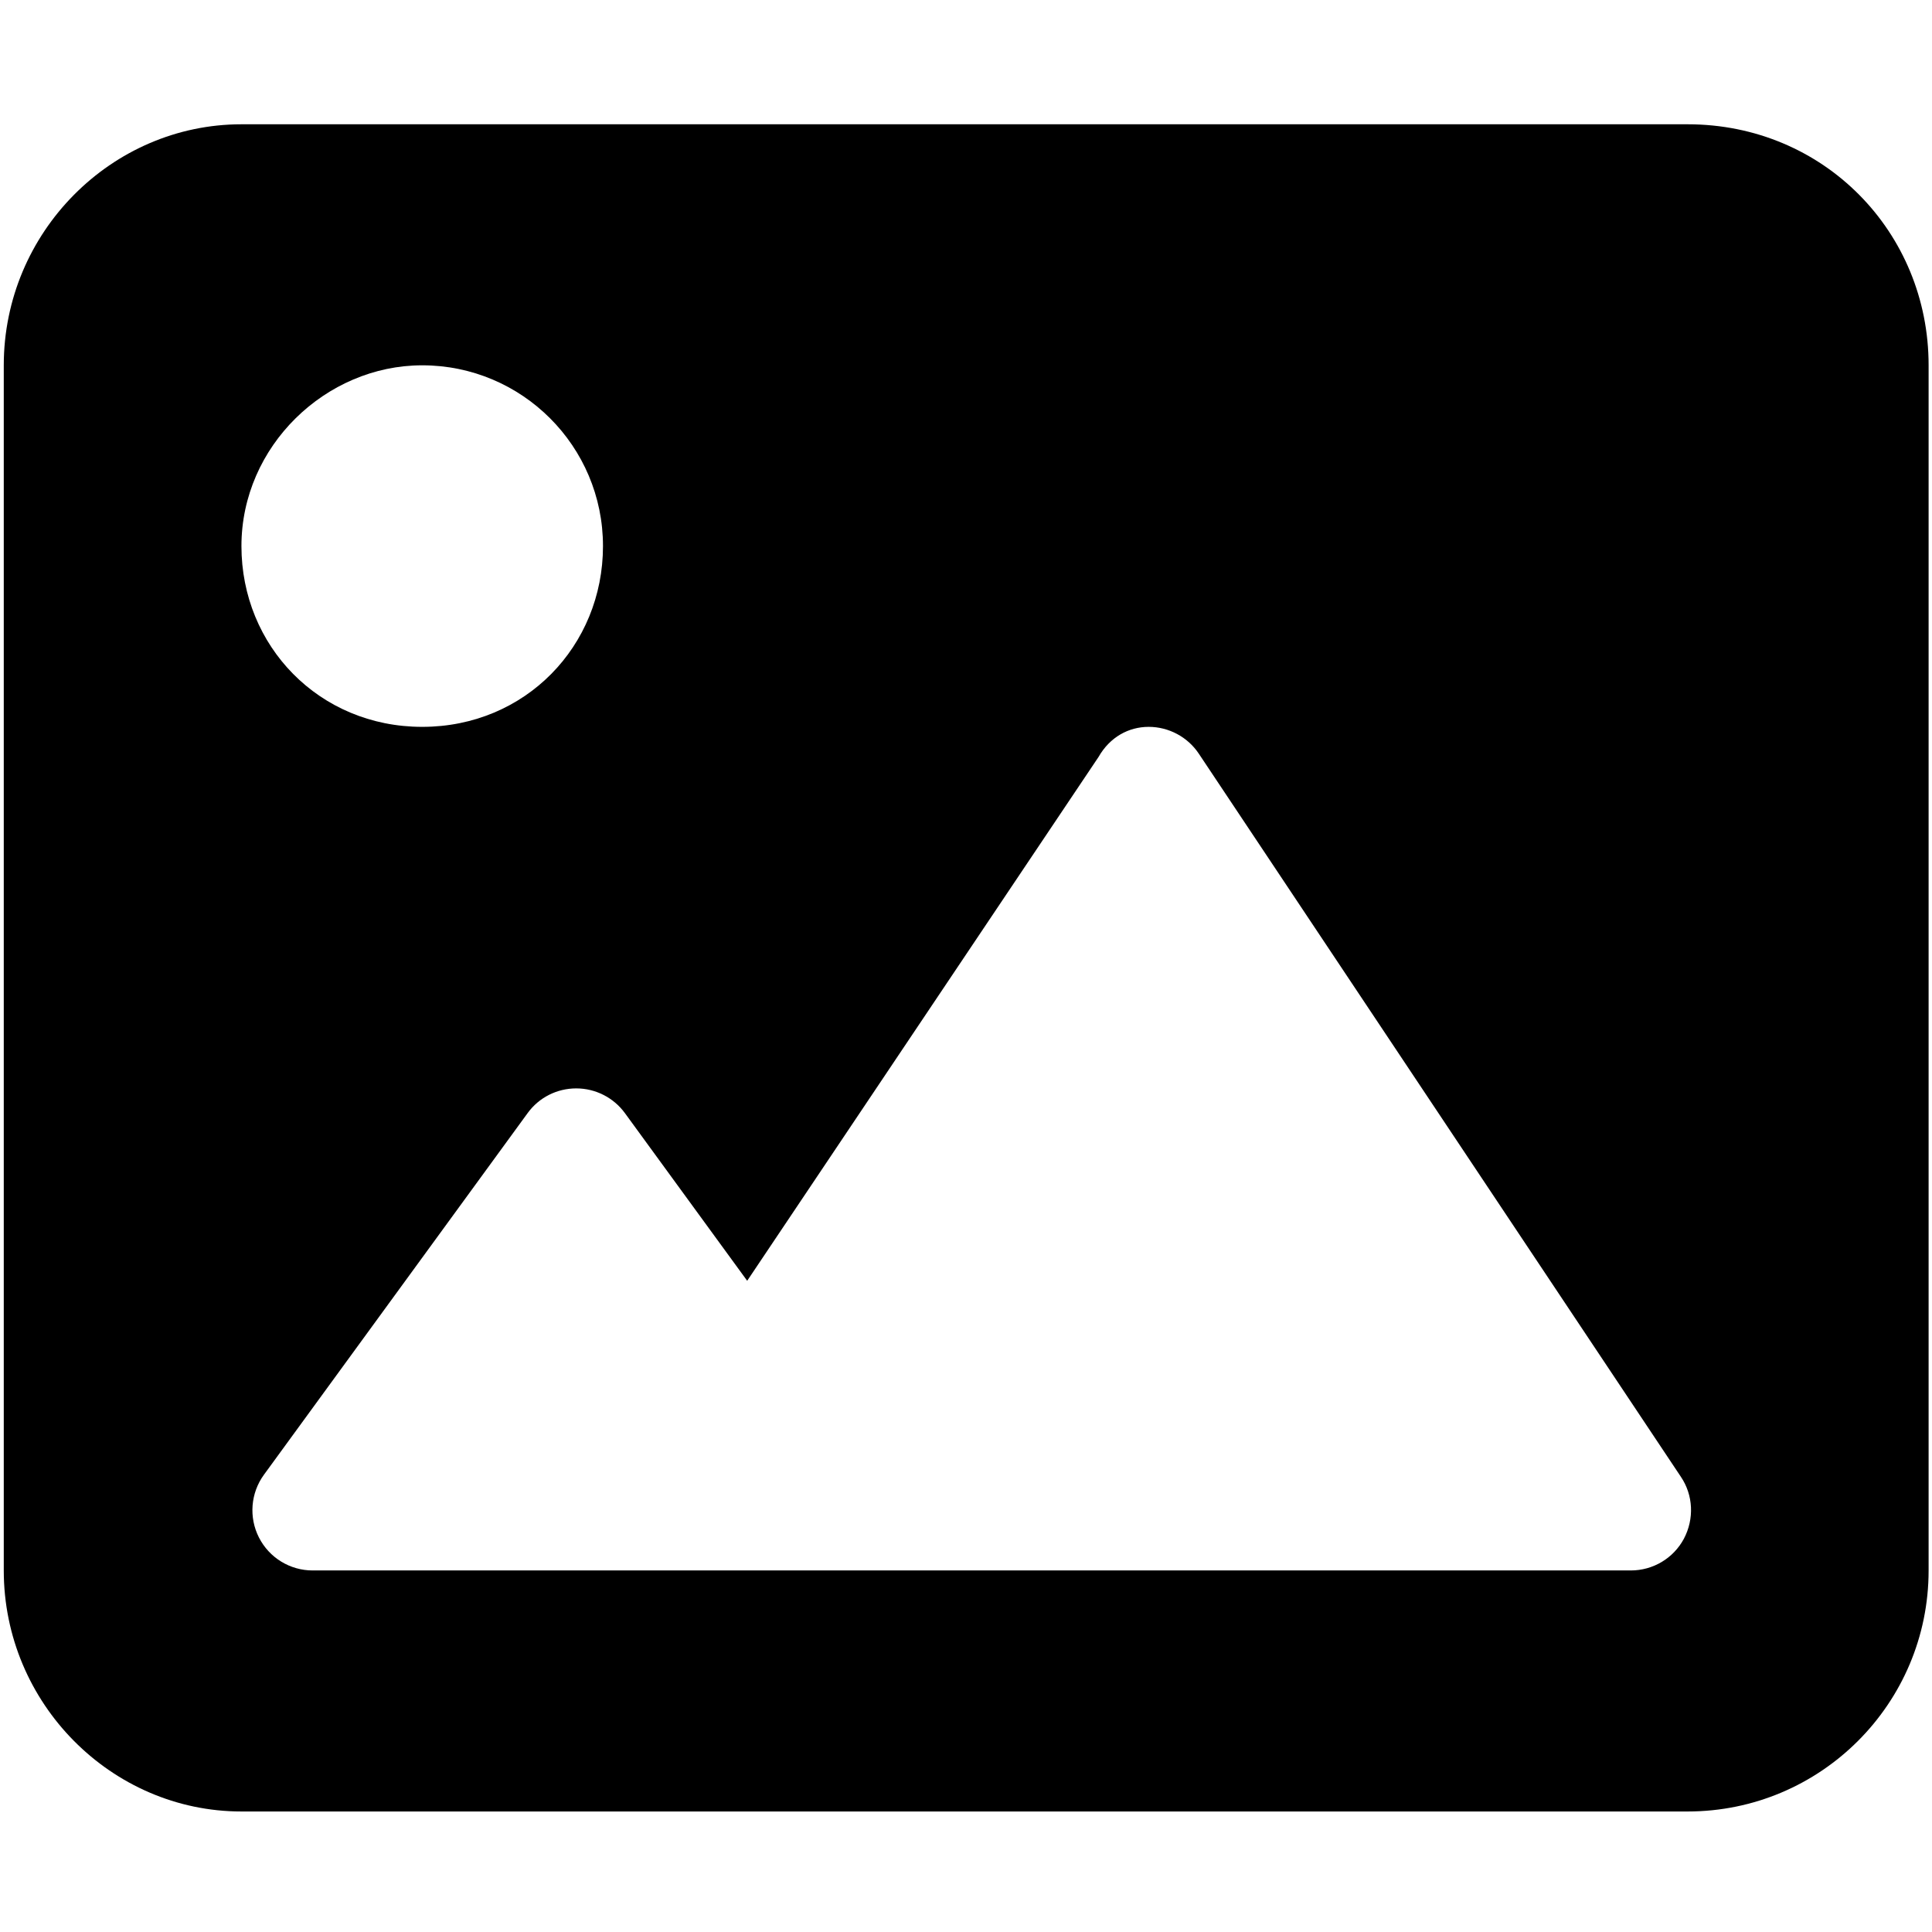
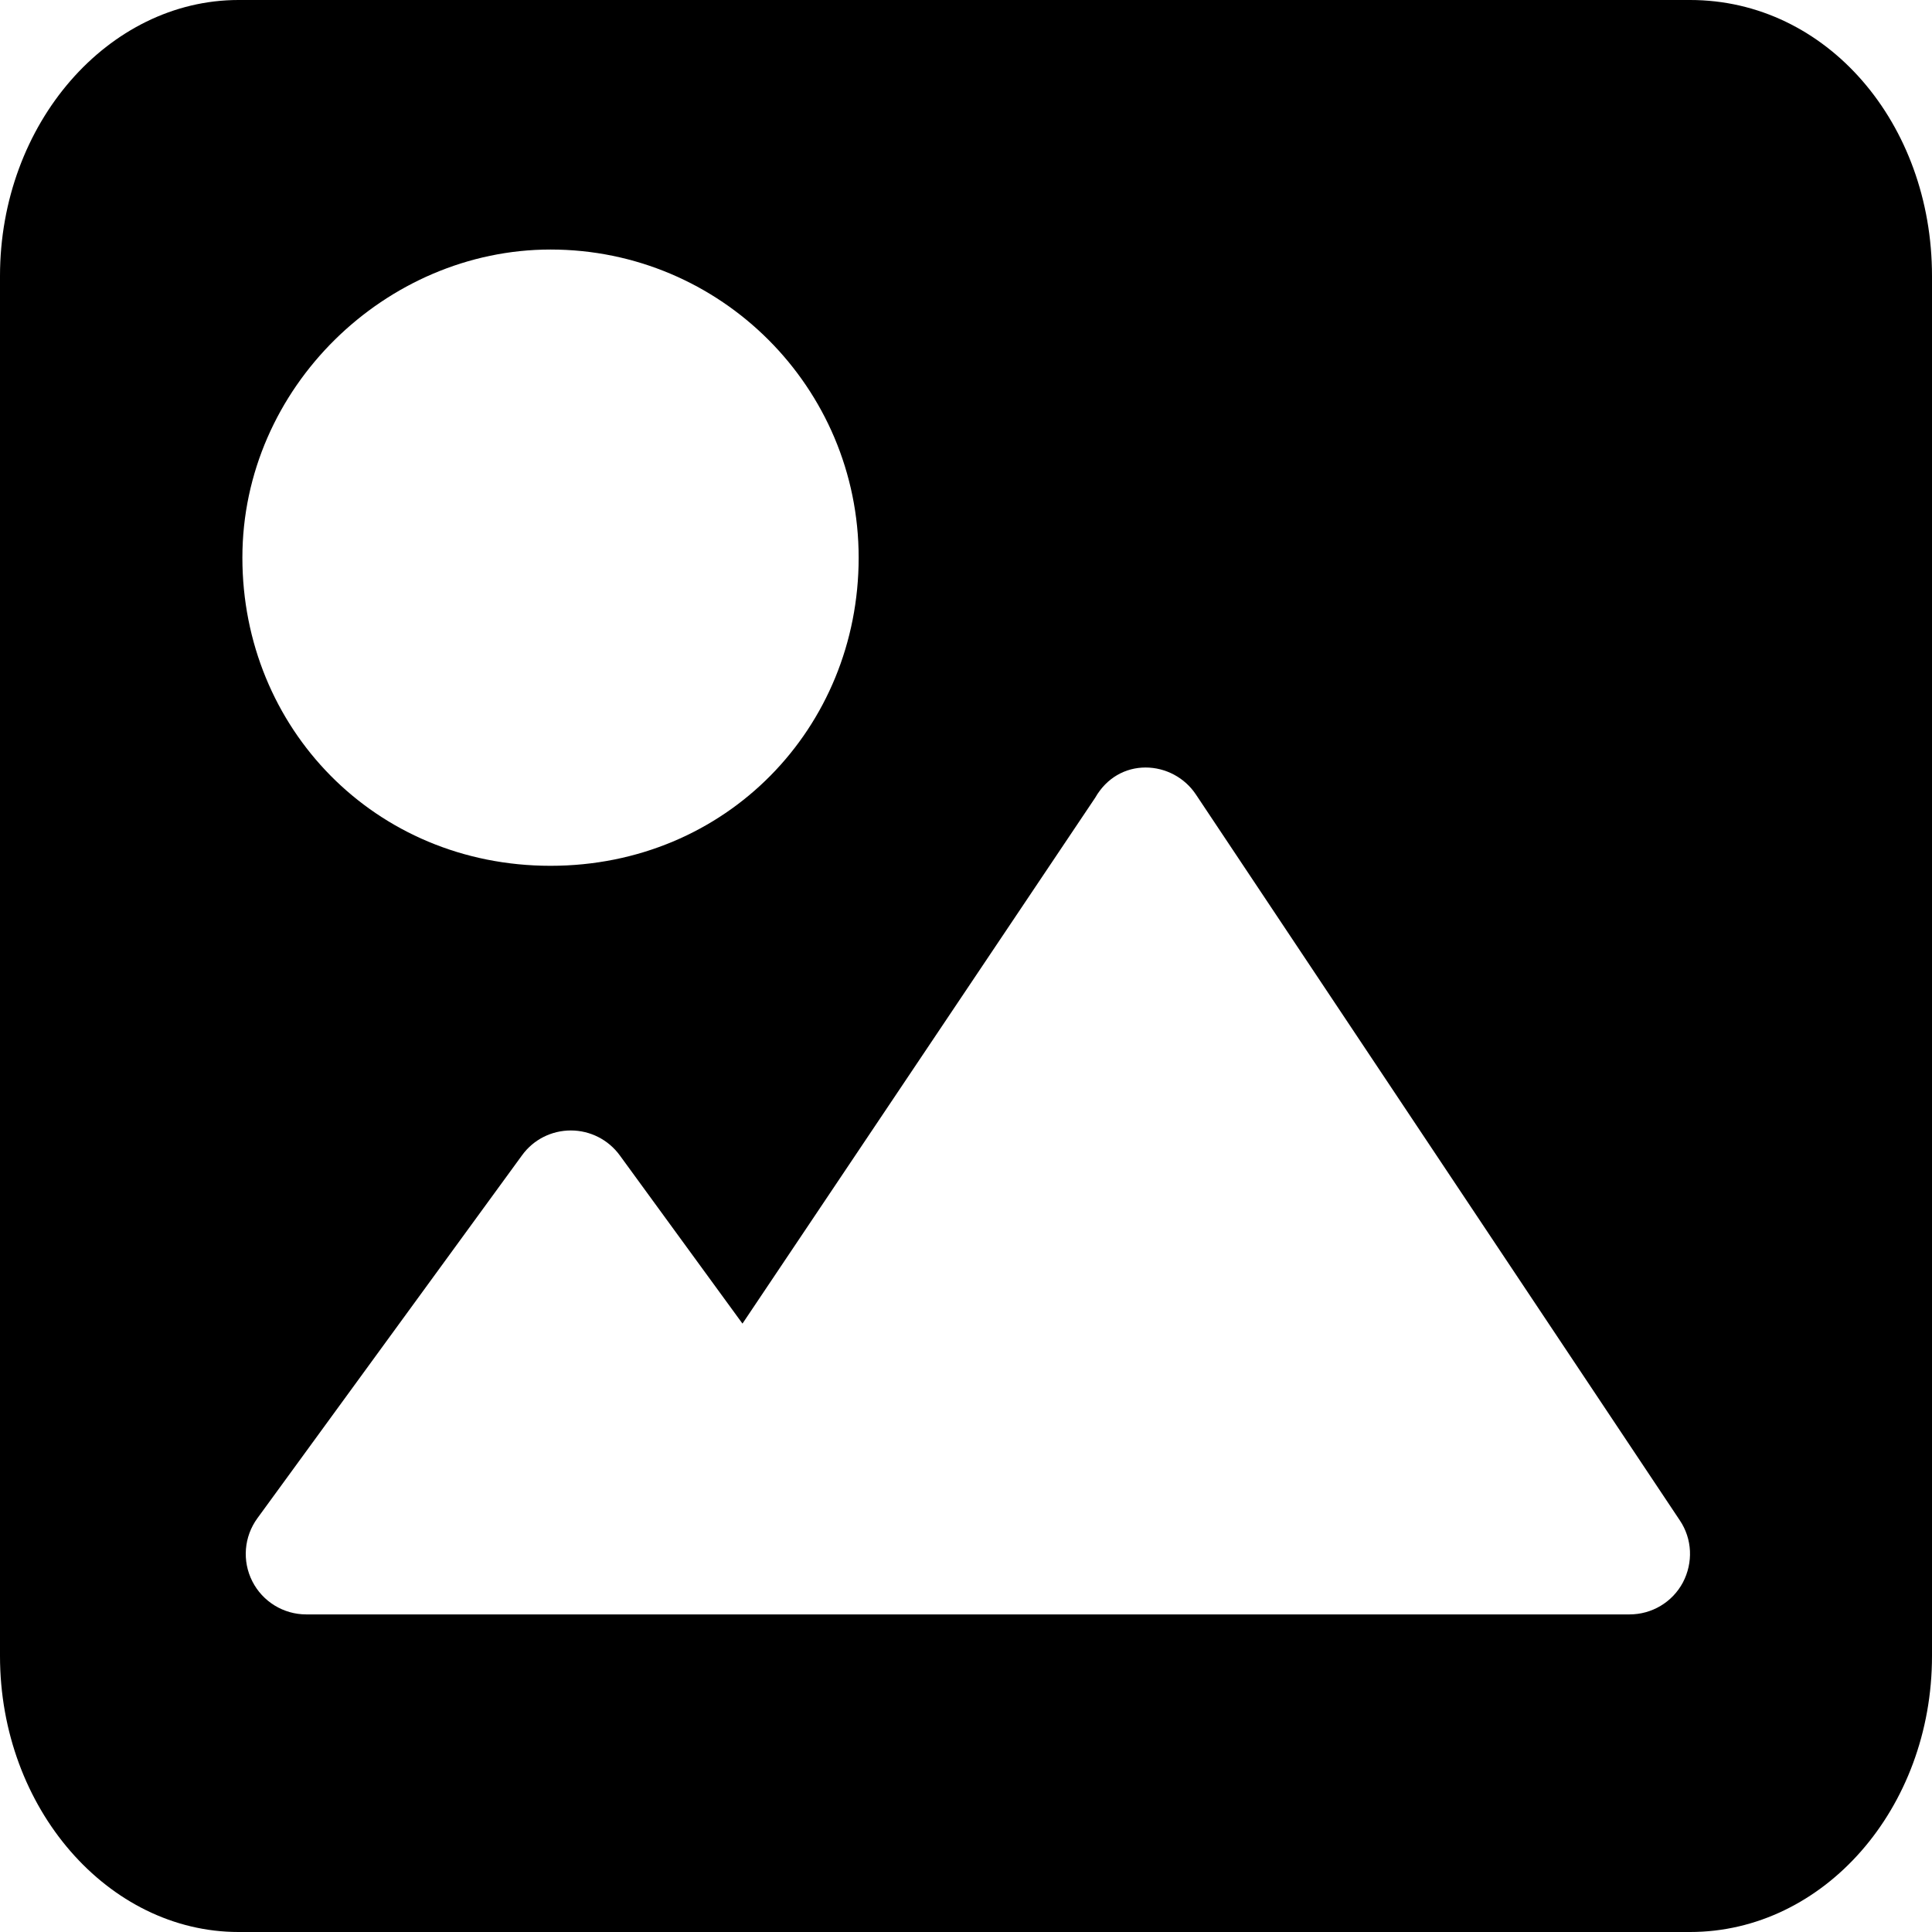
- <svg xmlns="http://www.w3.org/2000/svg" viewBox="0 0 513 513">
-   <path d="M448.109,33 L64.109,33 C29.649,33 1,61.65 1,97 L1,417 C1,452.35 29.65,481 64.1,481 L448.1,481 C483.45,481 512.1,452.35 512.1,417 L512.1,97 C512.109,61.65 484.309,33 448.109,33 Z M112.109,97 C138.619,97 160.109,118.49 160.109,145 C160.109,171.51 139.509,193 112.109,193 C84.709,193 64.109,171.51 64.109,145 C64.109,118.49 86.489,97 112.109,97 Z M447.109,408.6 C444.309,413.8 438.909,417 433.009,417 L83.019,417 C76.998,417 71.489,413.621 68.759,408.25 C66.029,402.883 66.544,396.44 70.093,391.57 L140.093,295.57 C143.109,291.4 147.909,289 153.009,289 C158.109,289 162.925,291.441 165.939,295.574 L198.399,340.084 L291.699,200.984 C294.709,195.7 299.709,193 305.009,193 C310.309,193 315.359,195.672 318.319,200.125 L446.319,392.125 C449.609,397 449.909,403.3 447.109,408.6 Z" />
+ <svg xmlns="http://www.w3.org/2000/svg" width="511" height="511" viewBox="0 0 511 511">
+   <path d="M447.022,0 L63.097,0 C28.643,0 0,32.679 0,73 L0,438 C0,478.321 28.644,511 63.088,511 L447.013,511 C482.356,511 511,478.321 511,438 L511,73 C511.009,32.679 483.215,0 447.022,0 Z M145.609,66 C190.621,66 227.109,102.488 227.109,147.5 C227.109,192.512 192.132,229 145.609,229 C99.086,229 64.109,192.512 64.109,147.5 C64.109,102.488 102.108,66 145.609,66 Z M445.089,418.6 C442.289,423.8 436.889,427 430.989,427 L80.999,427 C74.978,427 69.469,423.621 66.739,418.25 C64.009,412.883 64.524,406.44 68.073,401.57 L138.073,305.57 C141.089,301.4 145.889,299 150.989,299 C156.089,299 160.905,301.441 163.919,305.574 L196.379,350.084 L289.679,210.984 C292.689,205.7 297.689,203 302.989,203 C308.289,203 313.339,205.672 316.299,210.125 L444.299,402.125 C447.589,407 447.889,413.3 445.089,418.6 Z" />
</svg>
